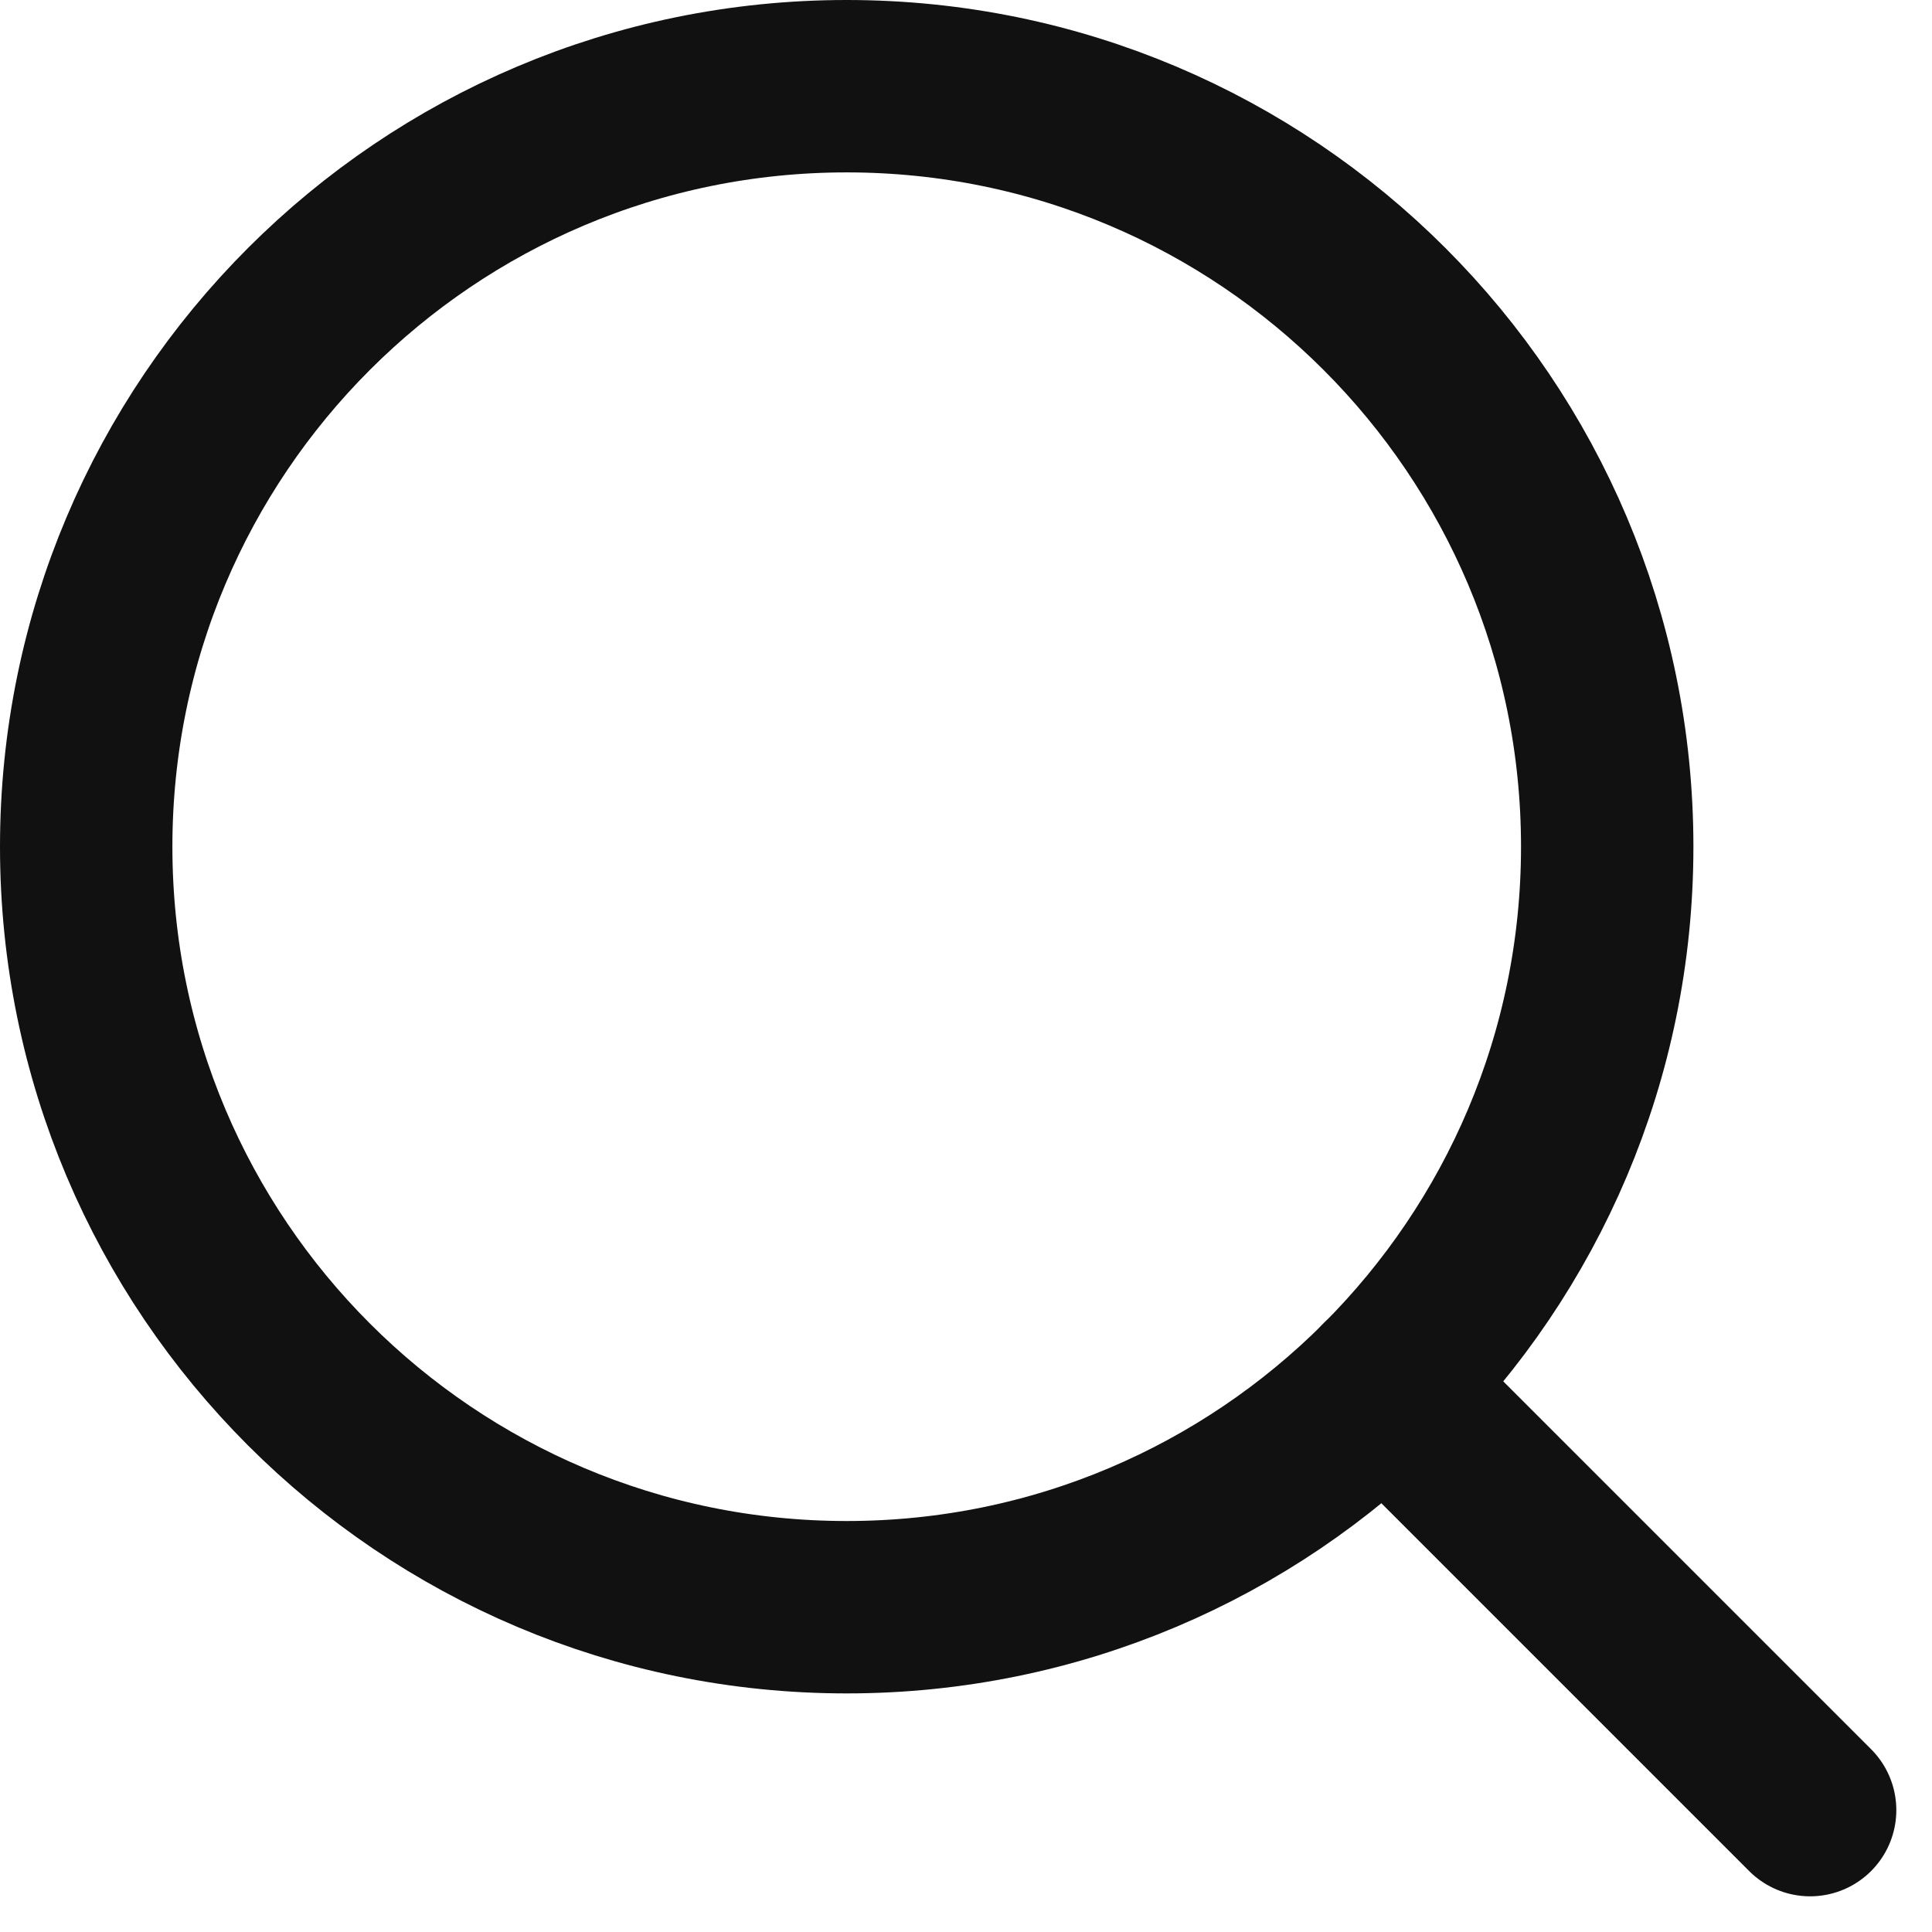
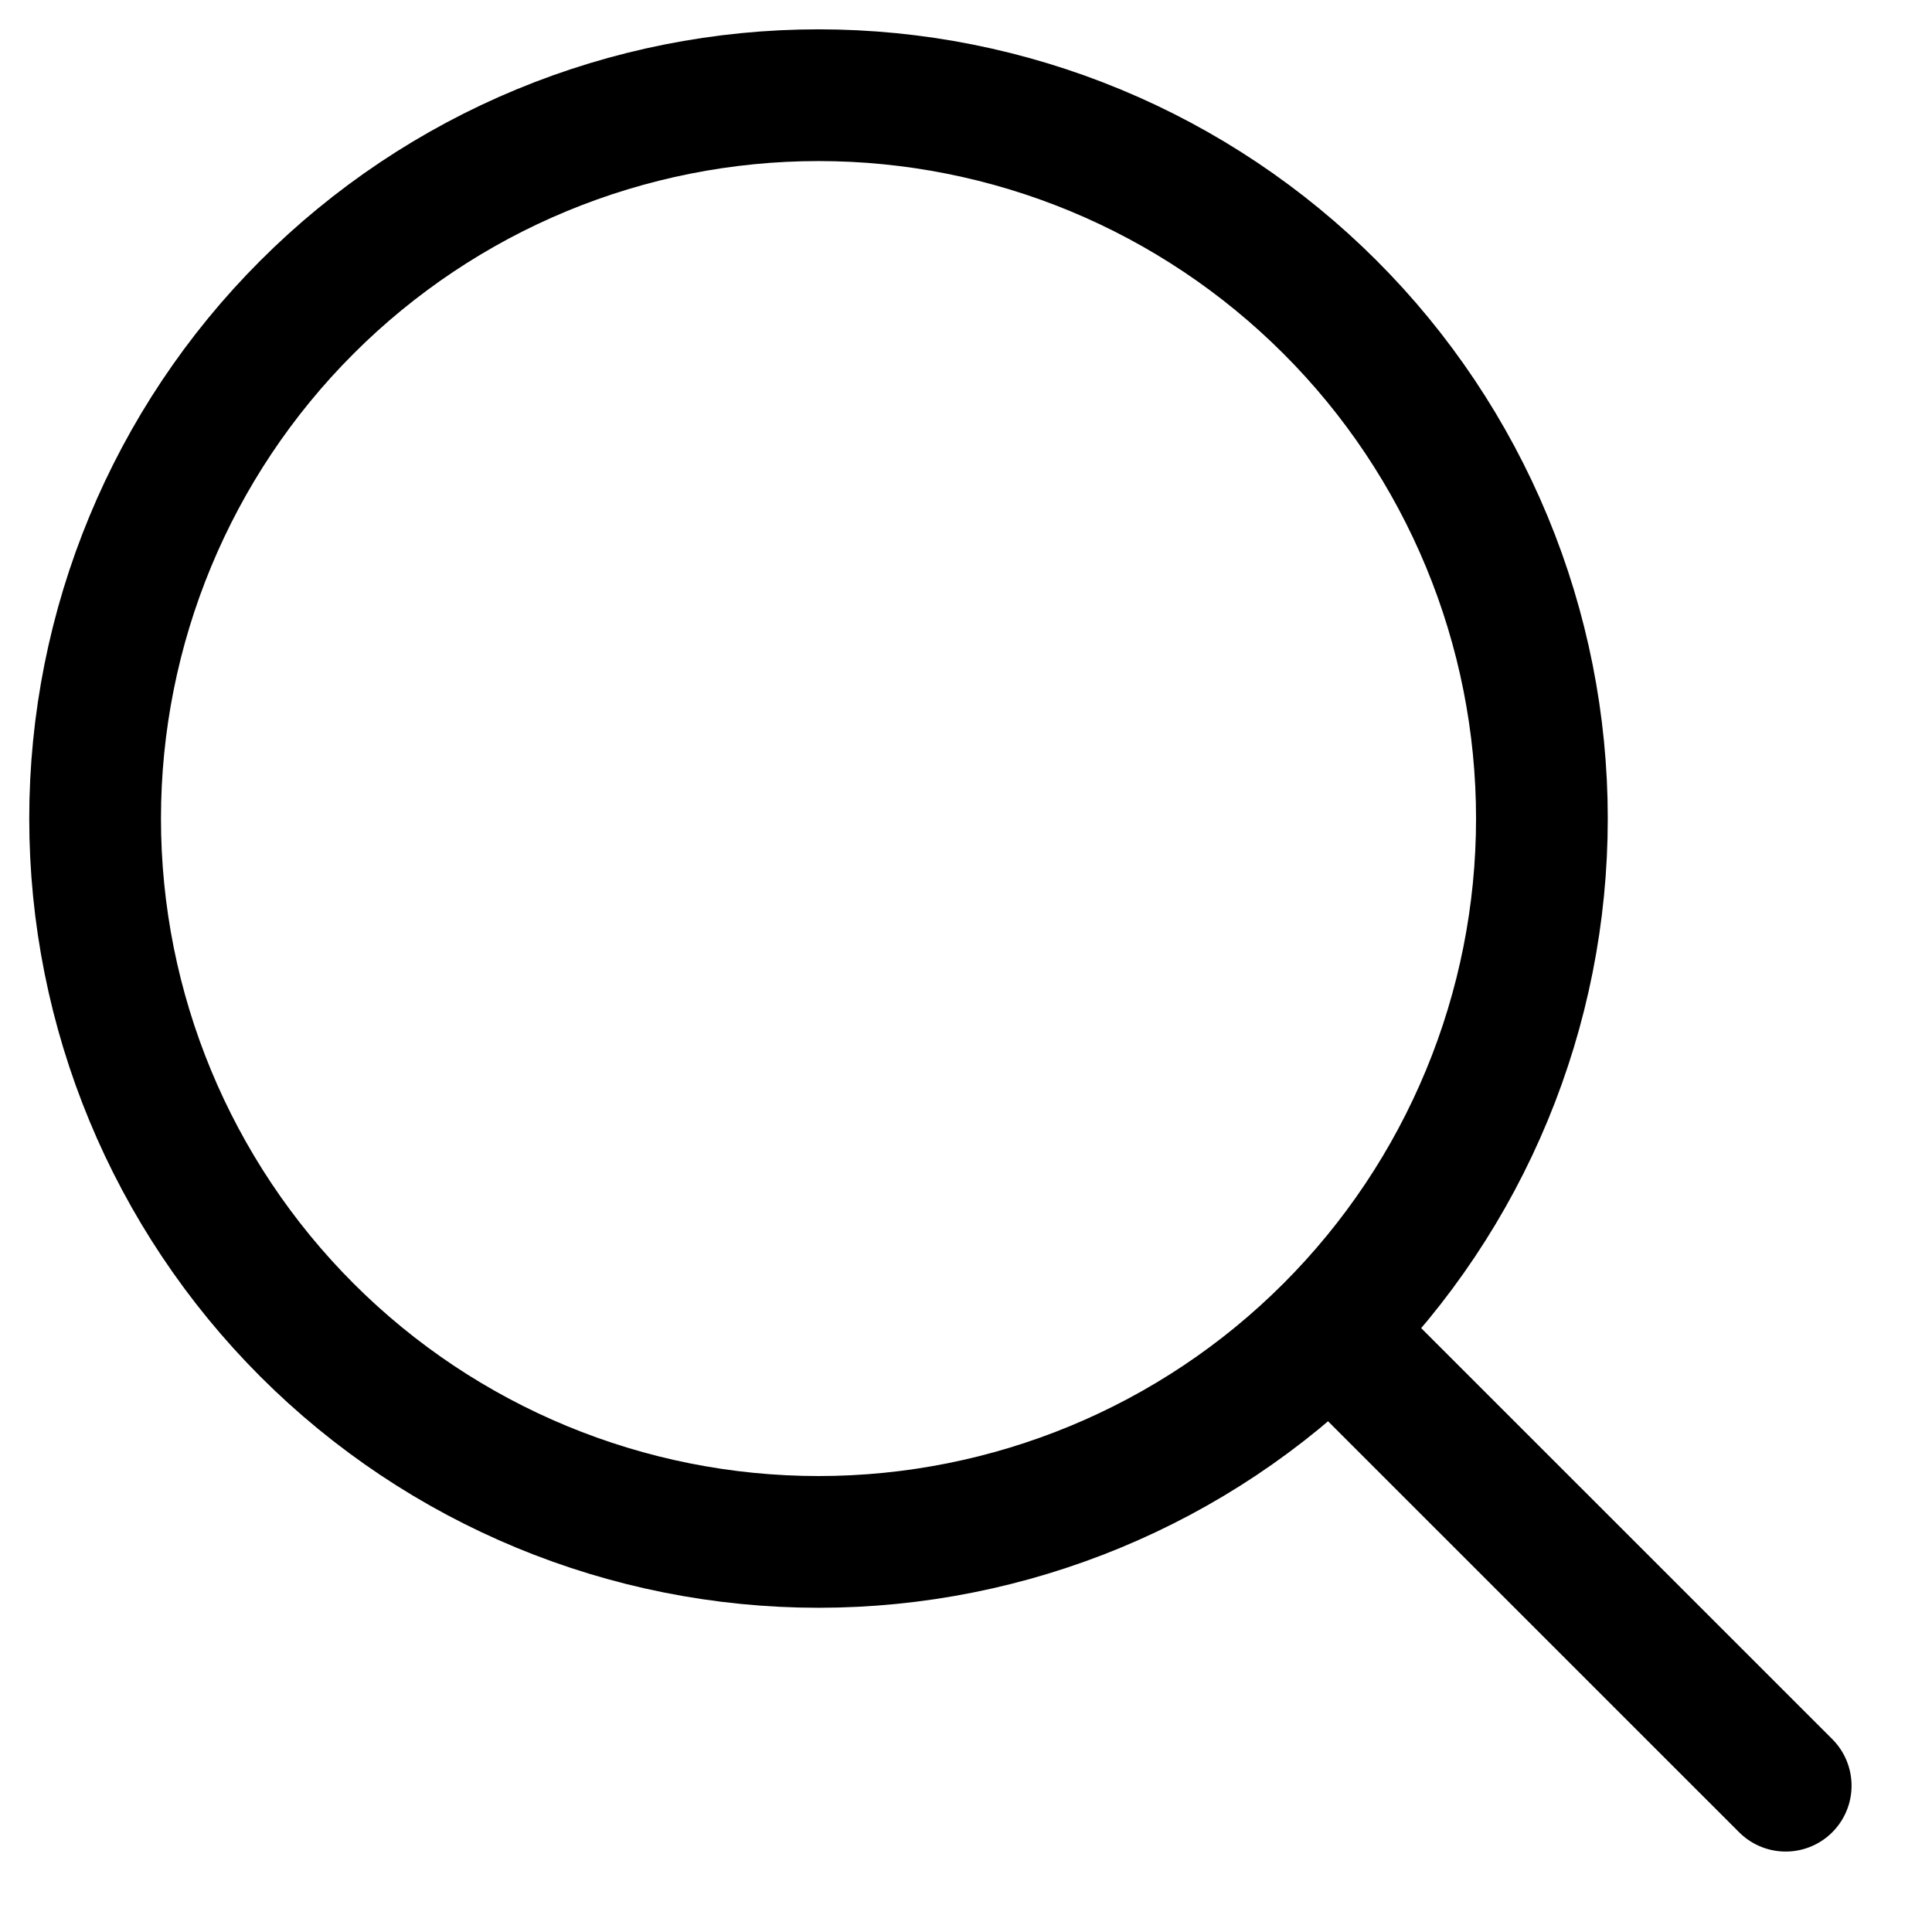
- <svg xmlns="http://www.w3.org/2000/svg" width="22.414" height="22.414" viewBox="0 0 22.414 22.414">
-   <g id="그룹_5682" data-name="그룹 5682" transform="translate(-601.206 -1042.749)">
-     <circle id="타원_366" data-name="타원 366" cx="8.823" cy="8.823" r="8.823" transform="translate(602.206 1043.749)" fill="none" stroke="#111" stroke-linecap="round" stroke-linejoin="round" stroke-width="2" />
-     <line id="선_1660" data-name="선 1660" x2="4.939" y2="4.939" transform="translate(617.267 1058.81)" fill="none" stroke="#111" stroke-linecap="round" stroke-linejoin="round" stroke-width="2" />
-   </g>
+ <svg xmlns="http://www.w3.org/2000/svg" width="22" height="22" viewBox="0 0 22 22" fill="none">
+   <path d="M15.145 15.146C15.91 14.381 16.517 13.473 16.931 12.473C17.345 11.474 17.558 10.403 17.558 9.321C17.558 8.239 17.345 7.168 16.931 6.169C16.517 5.17 15.91 4.261 15.145 3.497C14.38 2.732 13.472 2.125 12.473 1.711C11.474 1.297 10.402 1.084 9.321 1.084C8.239 1.084 7.168 1.297 6.168 1.711C5.169 2.125 4.261 2.732 3.496 3.497C1.951 5.041 1.083 7.137 1.083 9.321C1.083 11.506 1.951 13.601 3.496 15.146C5.041 16.691 7.136 17.558 9.321 17.558C11.505 17.558 13.601 16.691 15.145 15.146ZM15.145 15.146L20.334 20.334" stroke="black" stroke-width="1.5" stroke-linecap="round" stroke-linejoin="round" />
</svg>
